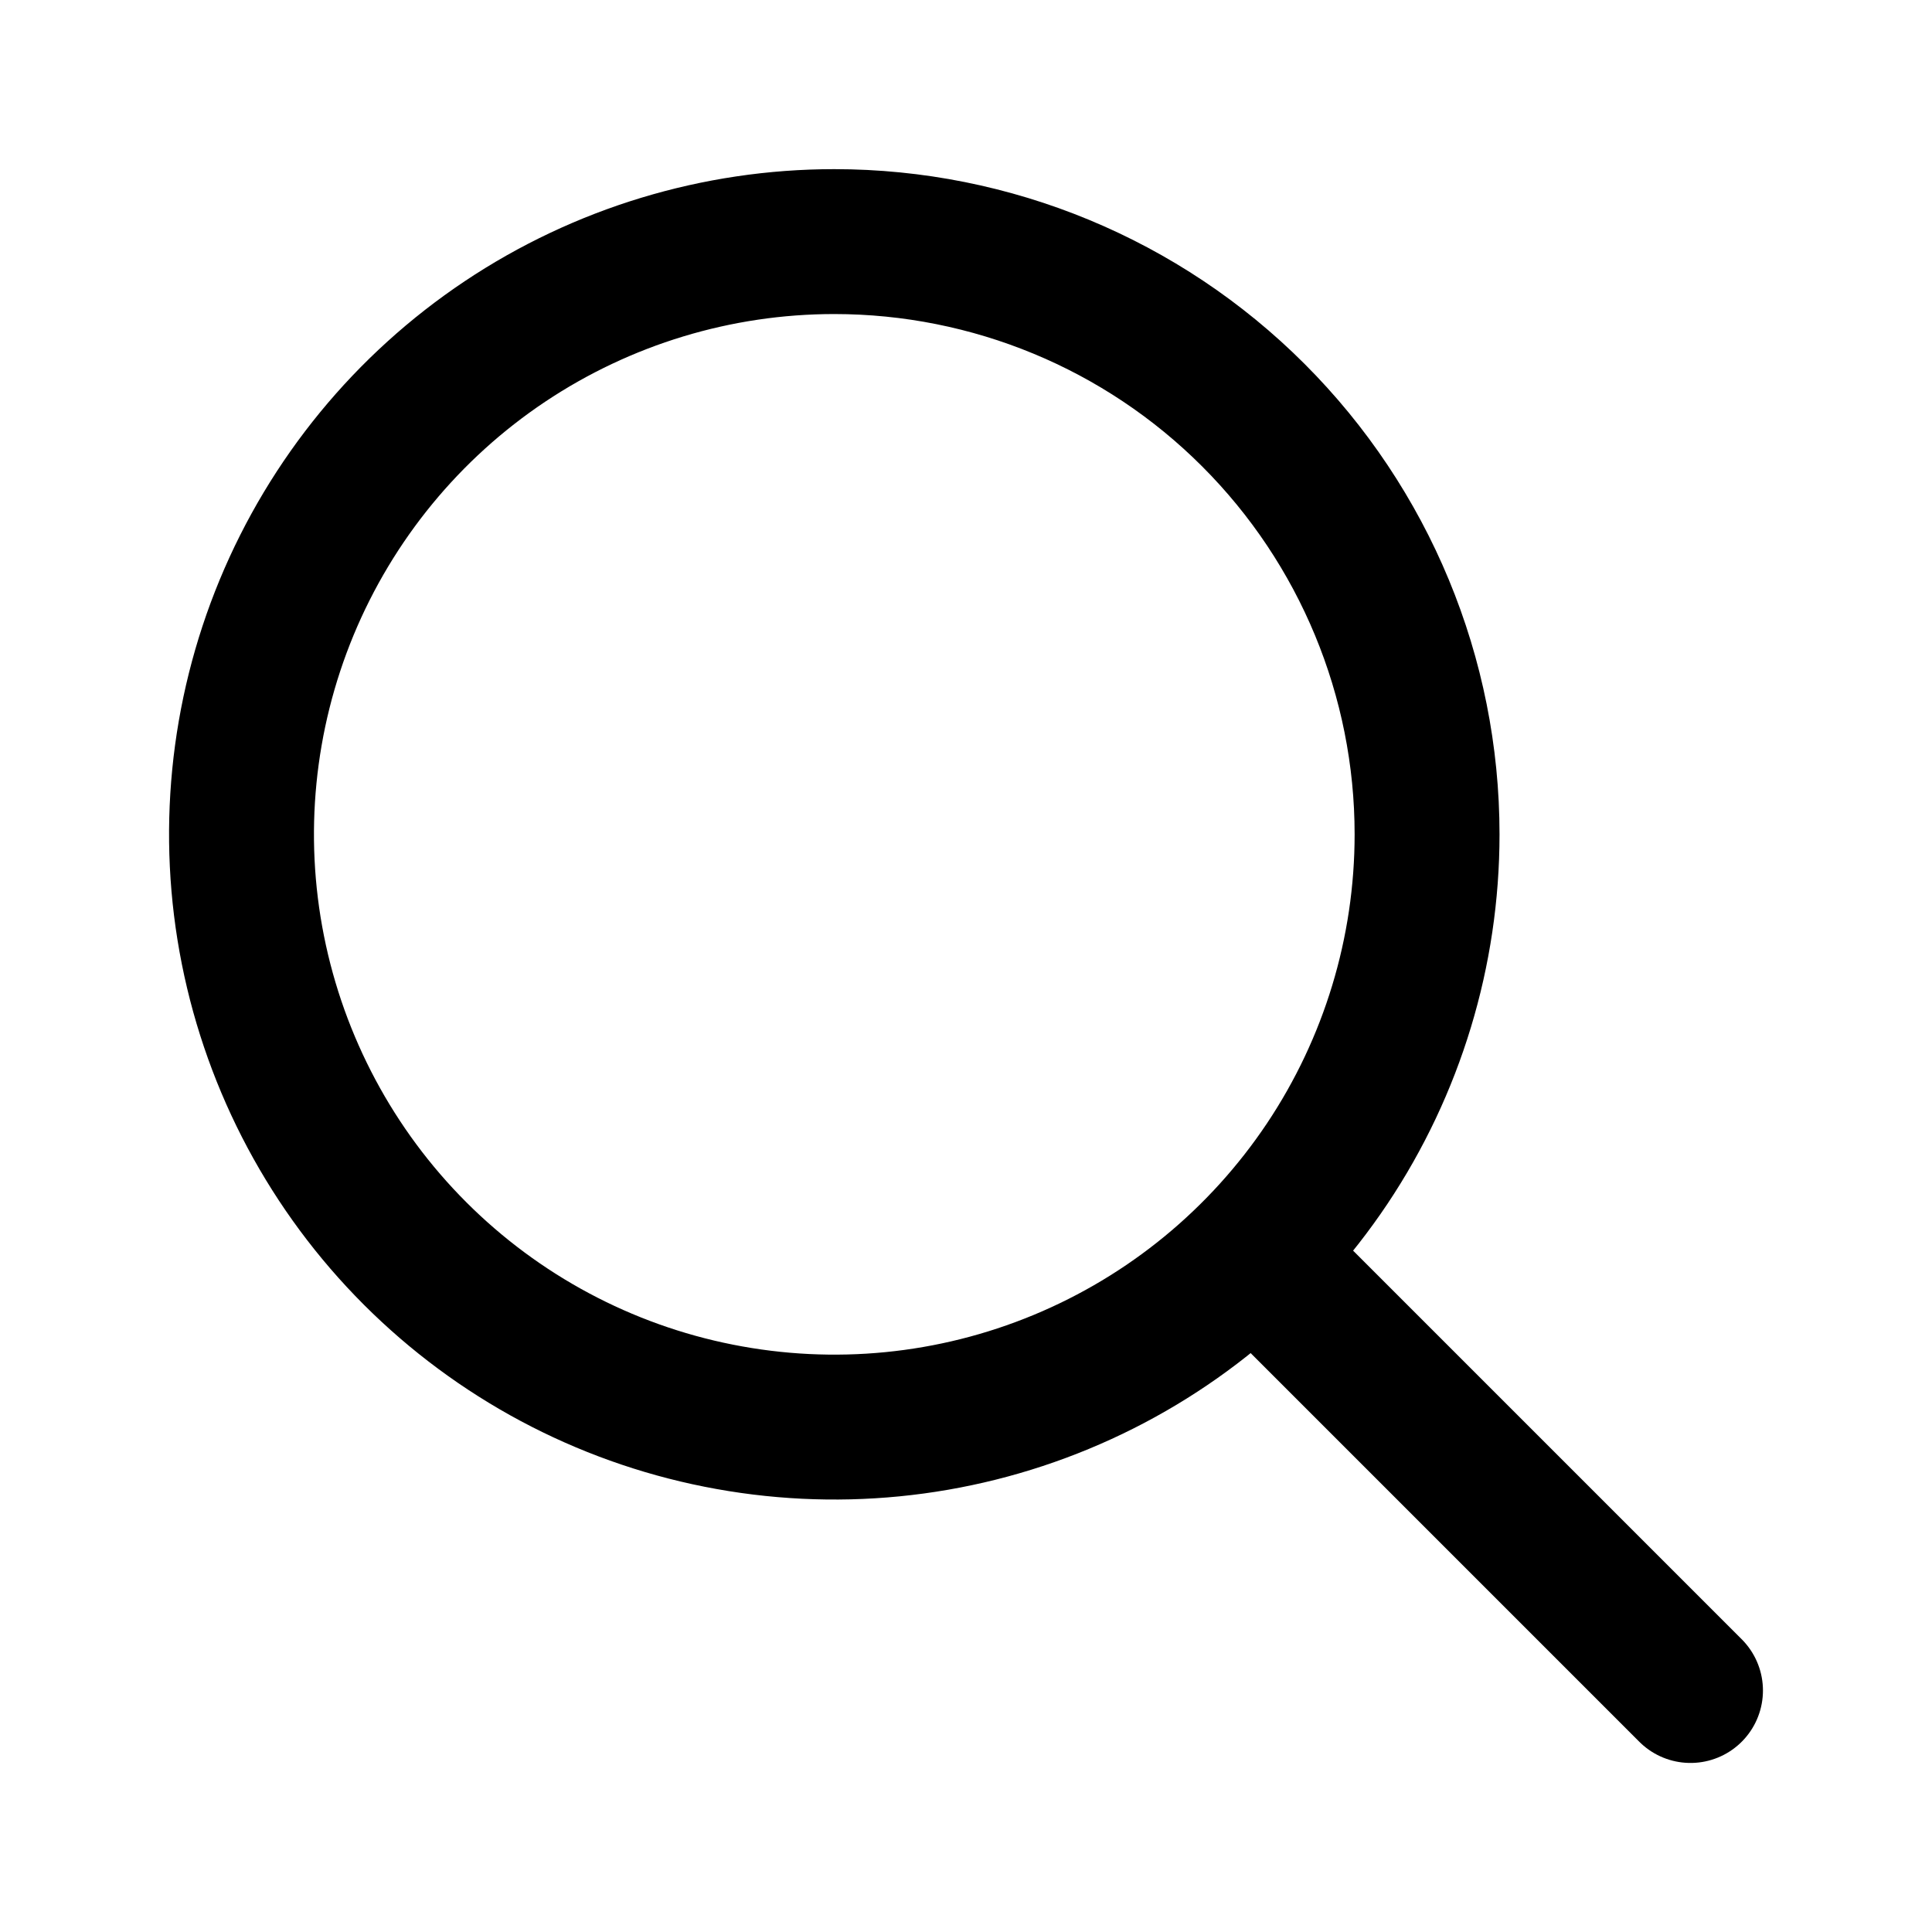
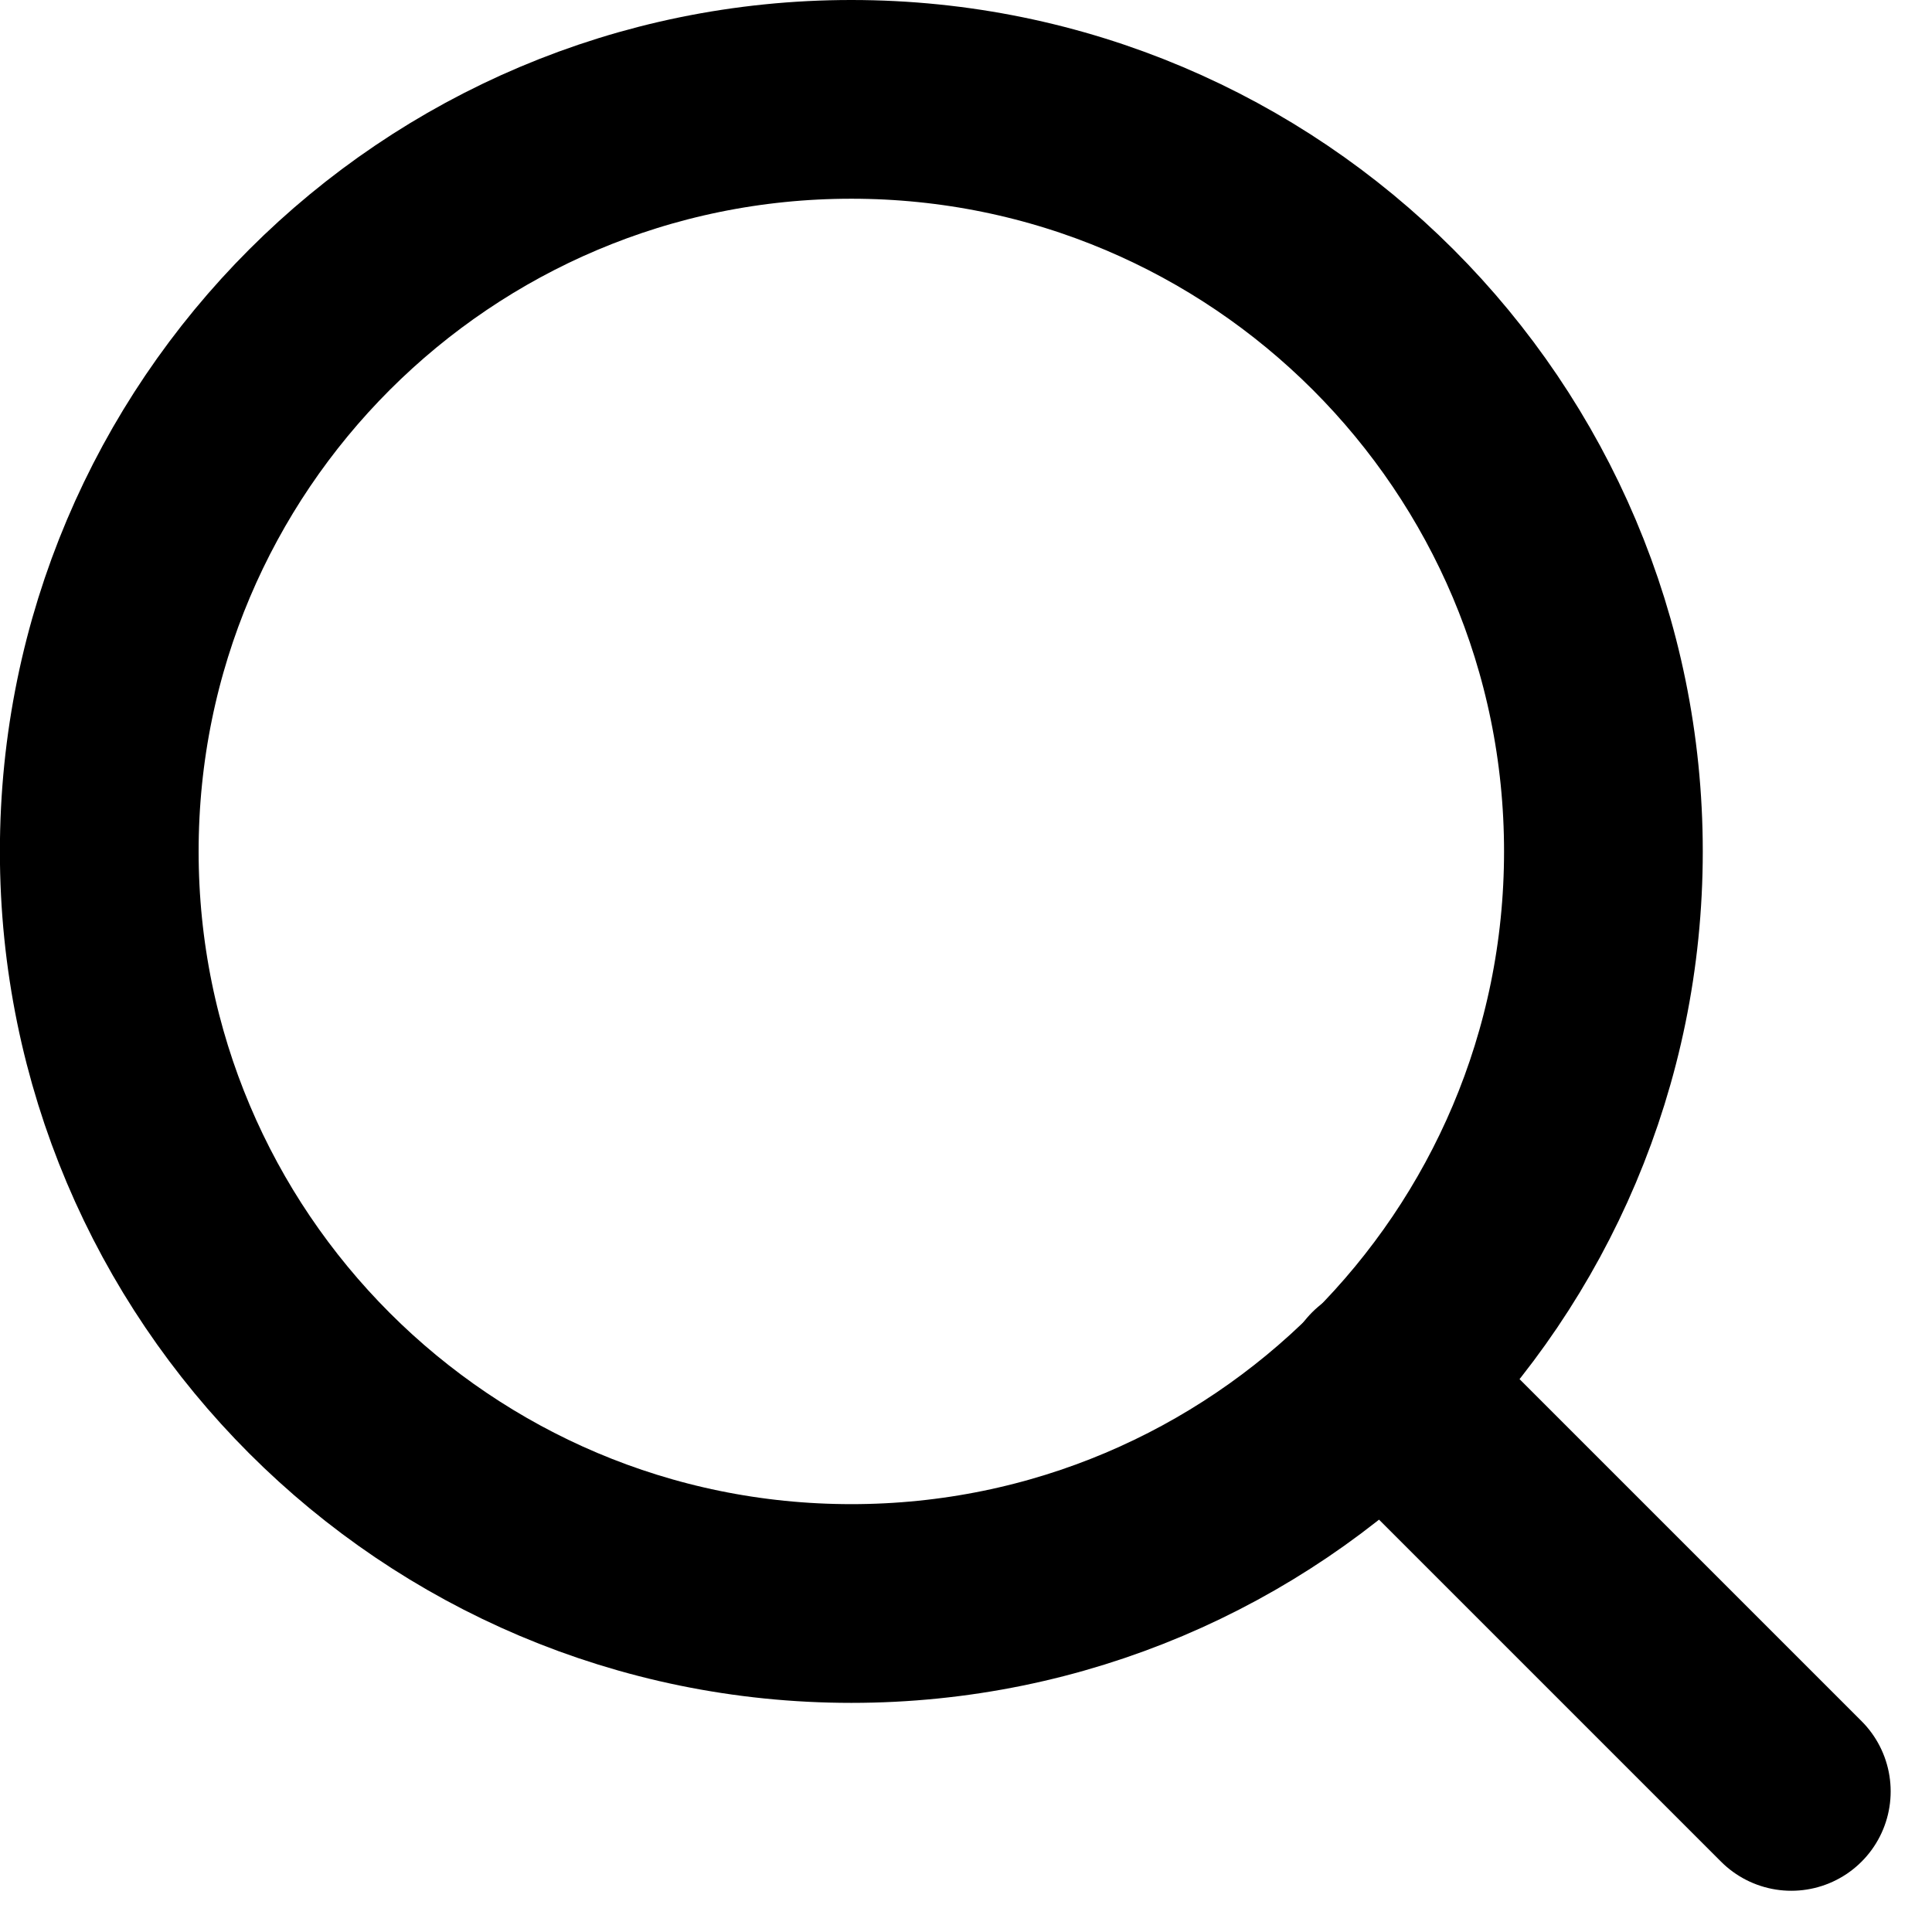
- <svg xmlns="http://www.w3.org/2000/svg" width="20" height="20" viewBox="0 0 20 20" fill="none">
-   <path d="M8.636 2.501C7.423 2.501 6.236 2.861 5.227 3.535C4.218 4.209 3.432 5.167 2.967 6.289C2.503 7.41 2.381 8.644 2.618 9.834C2.855 11.024 3.439 12.118 4.297 12.976C5.155 13.834 6.249 14.419 7.439 14.655C8.63 14.892 9.863 14.771 10.985 14.306C12.106 13.842 13.064 13.055 13.739 12.046C14.413 11.037 14.773 9.851 14.773 8.637C14.773 7.01 14.126 5.449 12.975 4.298C11.825 3.147 10.264 2.501 8.636 2.501V2.501Z" stroke="black" stroke-width="1.5" stroke-miterlimit="10" />
-   <path d="M13.214 13.214L17.5 17.5" stroke="black" stroke-width="1.5" stroke-miterlimit="10" stroke-linecap="round" />
+ <svg xmlns="http://www.w3.org/2000/svg" width="19.444" height="19.443" viewBox="0 0 19.444 19.443">
+   <g id="Group_350" data-name="Group 350" transform="translate(-1269.5 -167.197)">
+     <path id="Path_54" data-name="Path 54" d="M19.637,12.069A7.569,7.569,0,1,1,12.069,4.5,7.569,7.569,0,0,1,19.637,12.069Z" transform="translate(1266 163.697)" fill="none" stroke="#000" stroke-linecap="round" stroke-linejoin="round" stroke-width="2" />
+     <path id="Path_55" data-name="Path 55" d="M29.09,29.09l-4.115-4.115" transform="translate(1258.438 156.136)" fill="none" stroke="#000" stroke-linecap="round" stroke-linejoin="round" stroke-width="2" />
+   </g>
</svg>
